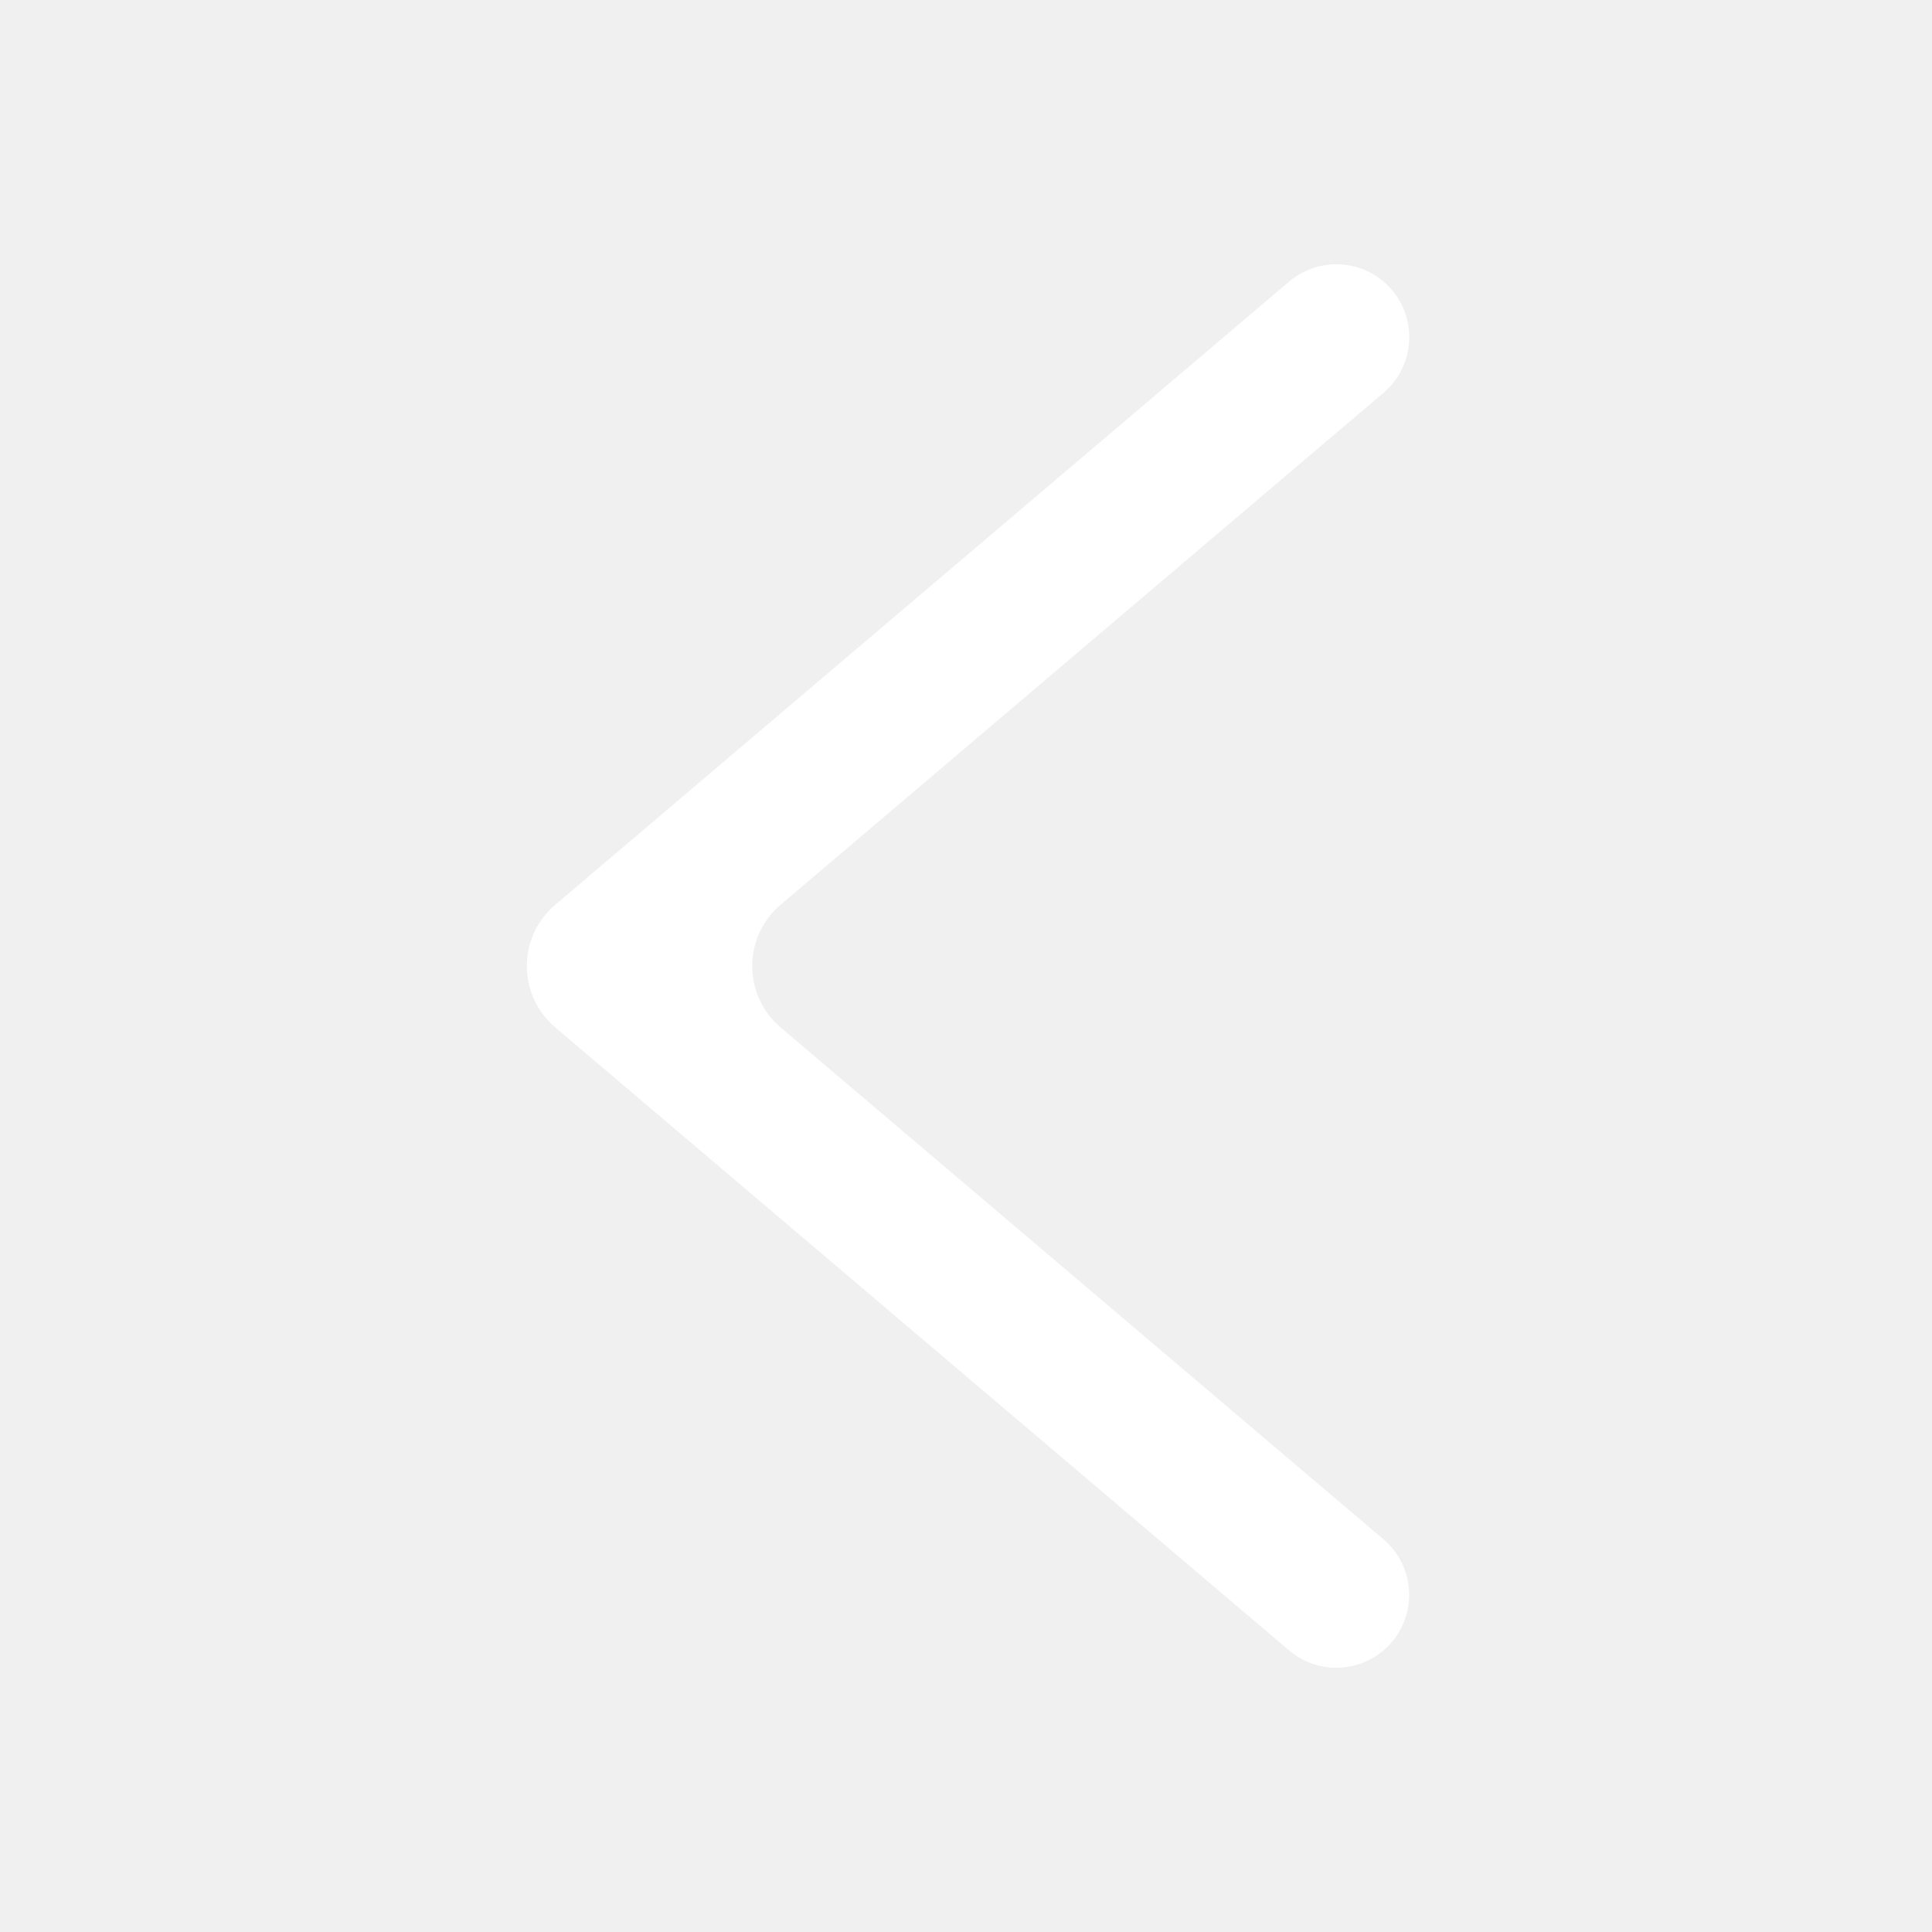
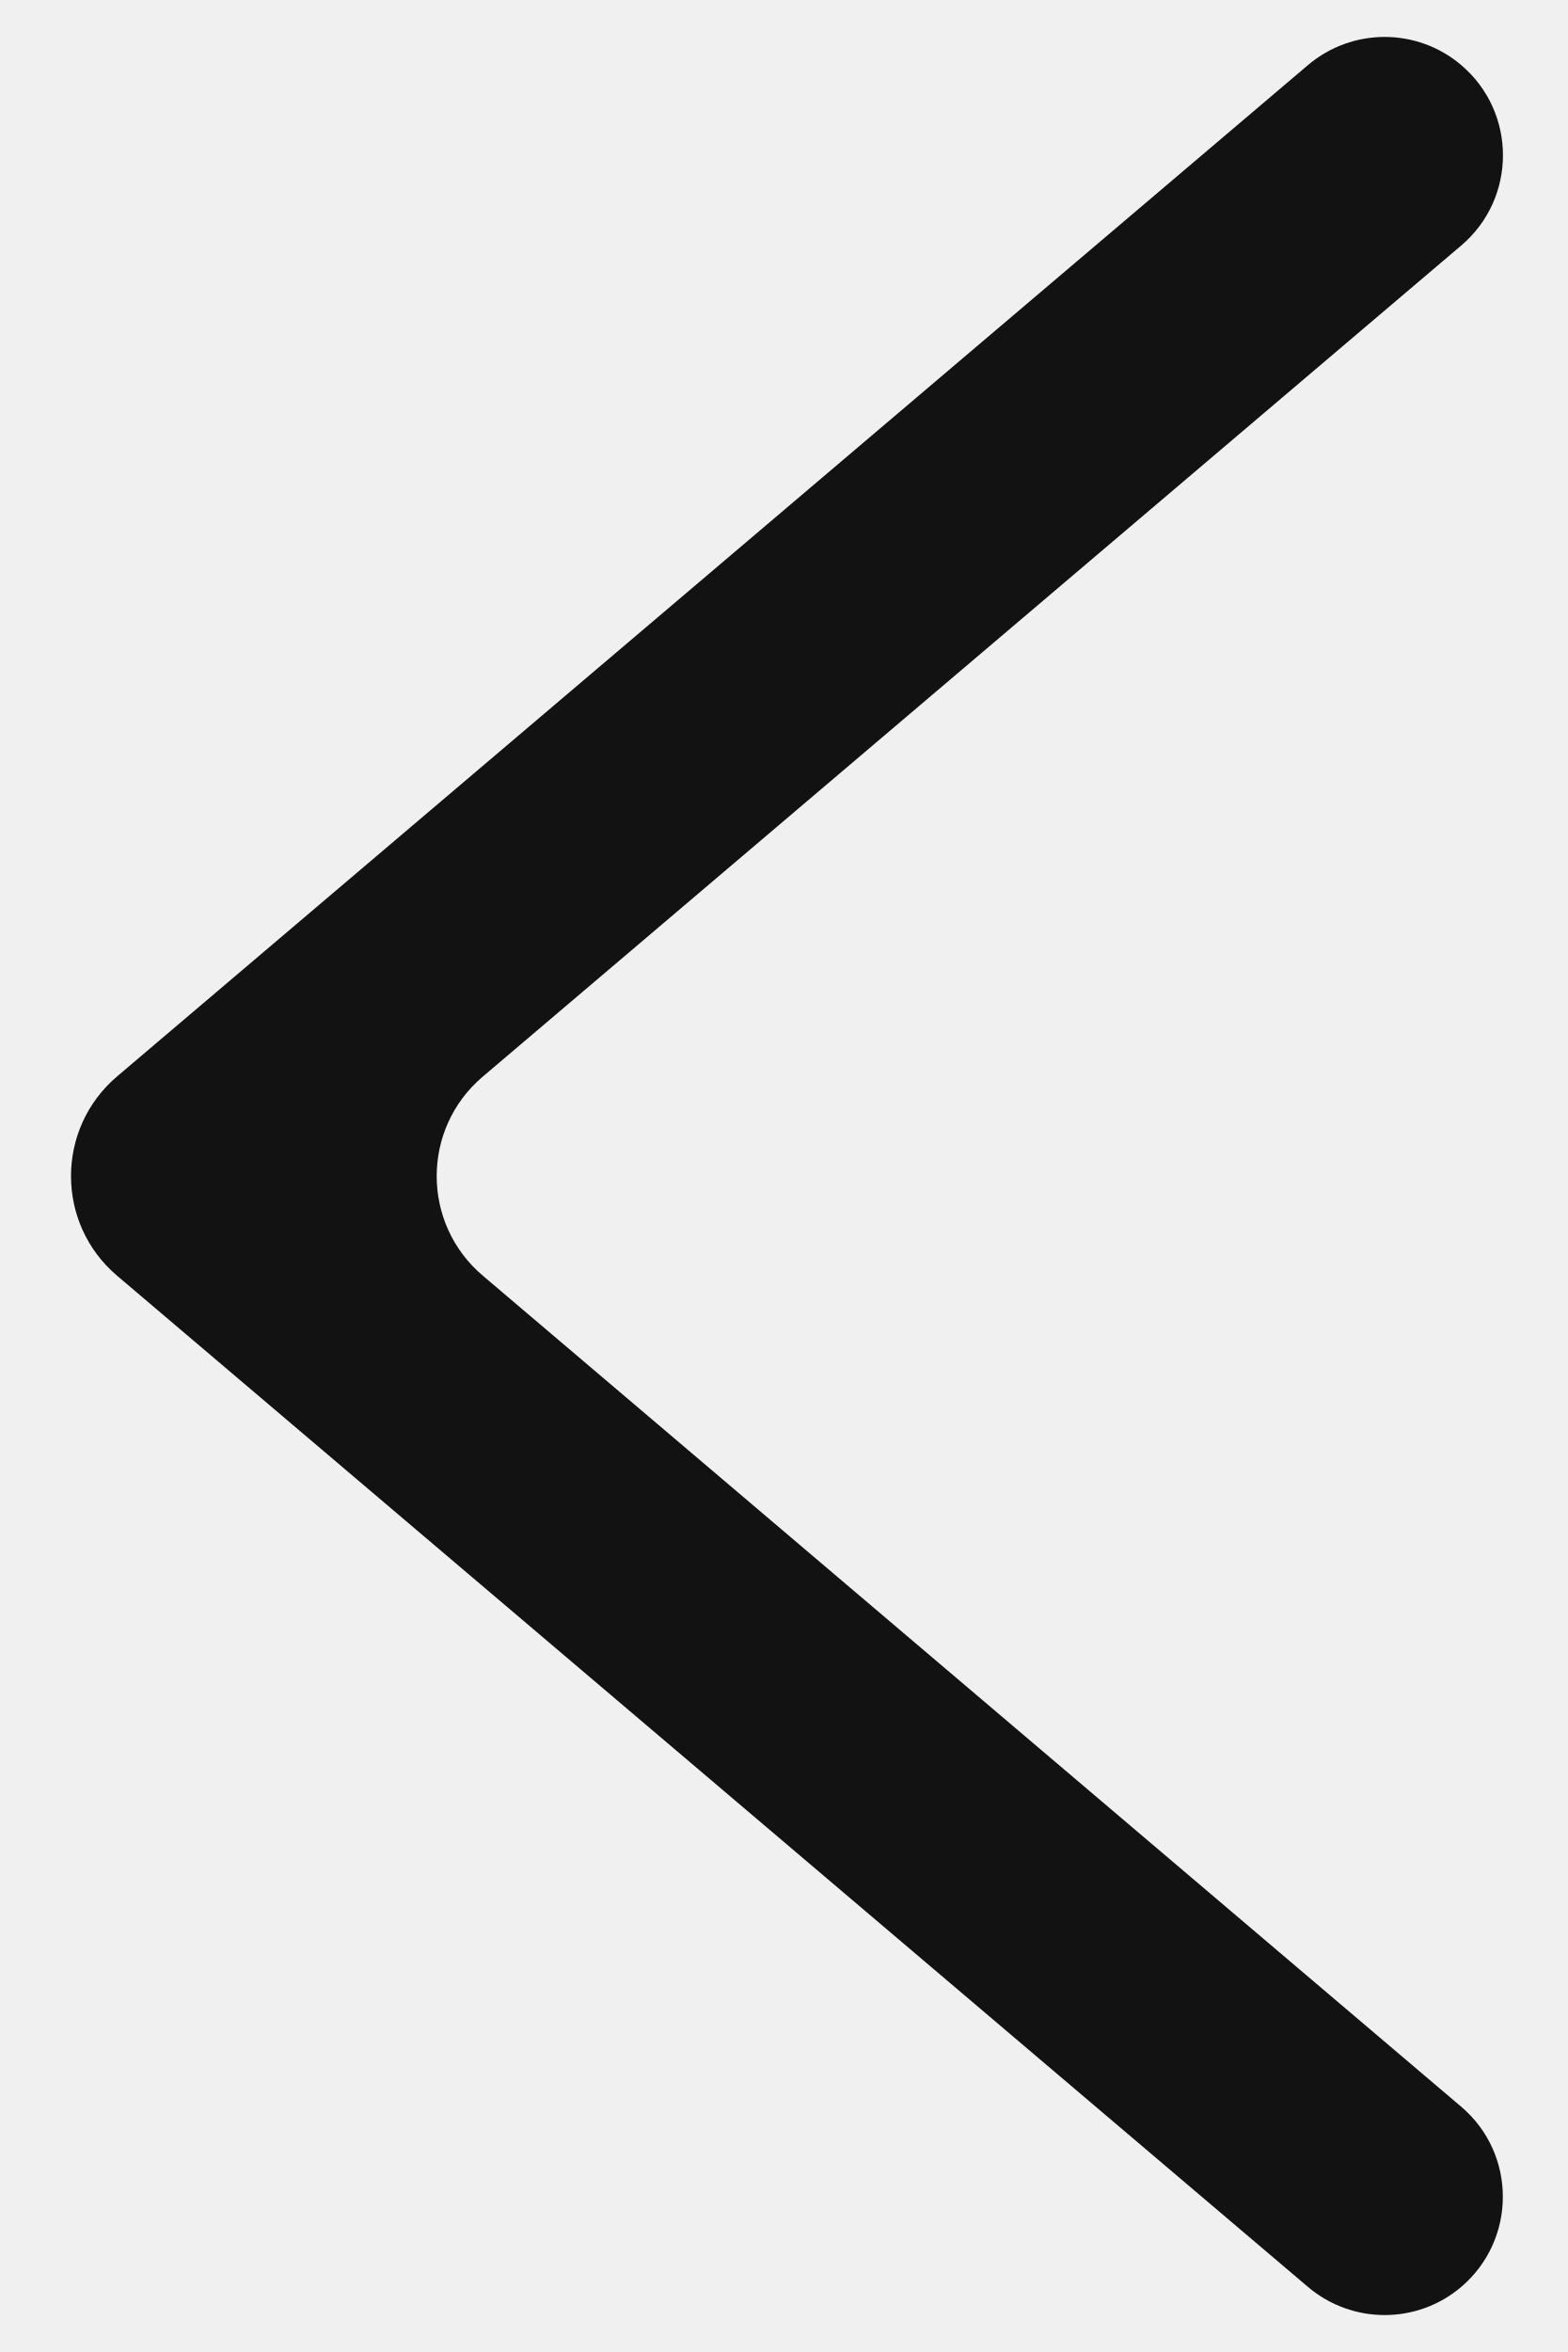
- <svg xmlns="http://www.w3.org/2000/svg" width="24" height="24" viewBox="0 0 24 24" fill="none">
-   <path fill-rule="evenodd" clip-rule="evenodd" d="M17.186 19.122C17.611 19.483 17.612 20.14 17.186 20.502C16.848 20.789 16.352 20.789 16.014 20.502L6.898 12.763C6.427 12.364 6.427 11.638 6.898 11.239L16.014 3.498C16.352 3.211 16.849 3.211 17.187 3.498C17.613 3.86 17.613 4.517 17.187 4.879L9.697 11.239C9.227 11.638 9.227 12.364 9.697 12.763L17.186 19.122Z" fill="white" />
+ <svg xmlns="http://www.w3.org/2000/svg" width="12" height="18" viewBox="0 0 12 18" fill="none">
+   <path fill-rule="evenodd" clip-rule="evenodd" d="M11.184 16.122C11.61 16.483 11.61 17.14 11.185 17.502C10.847 17.789 10.351 17.789 10.012 17.502L0.896 9.763C0.426 9.364 0.426 8.638 0.896 8.238L10.012 0.498C10.351 0.211 10.847 0.211 11.185 0.498C11.611 0.86 11.611 1.517 11.185 1.879L3.696 8.239C3.225 8.638 3.225 9.364 3.696 9.763L11.184 16.122Z" fill="#121212" />
</svg>
